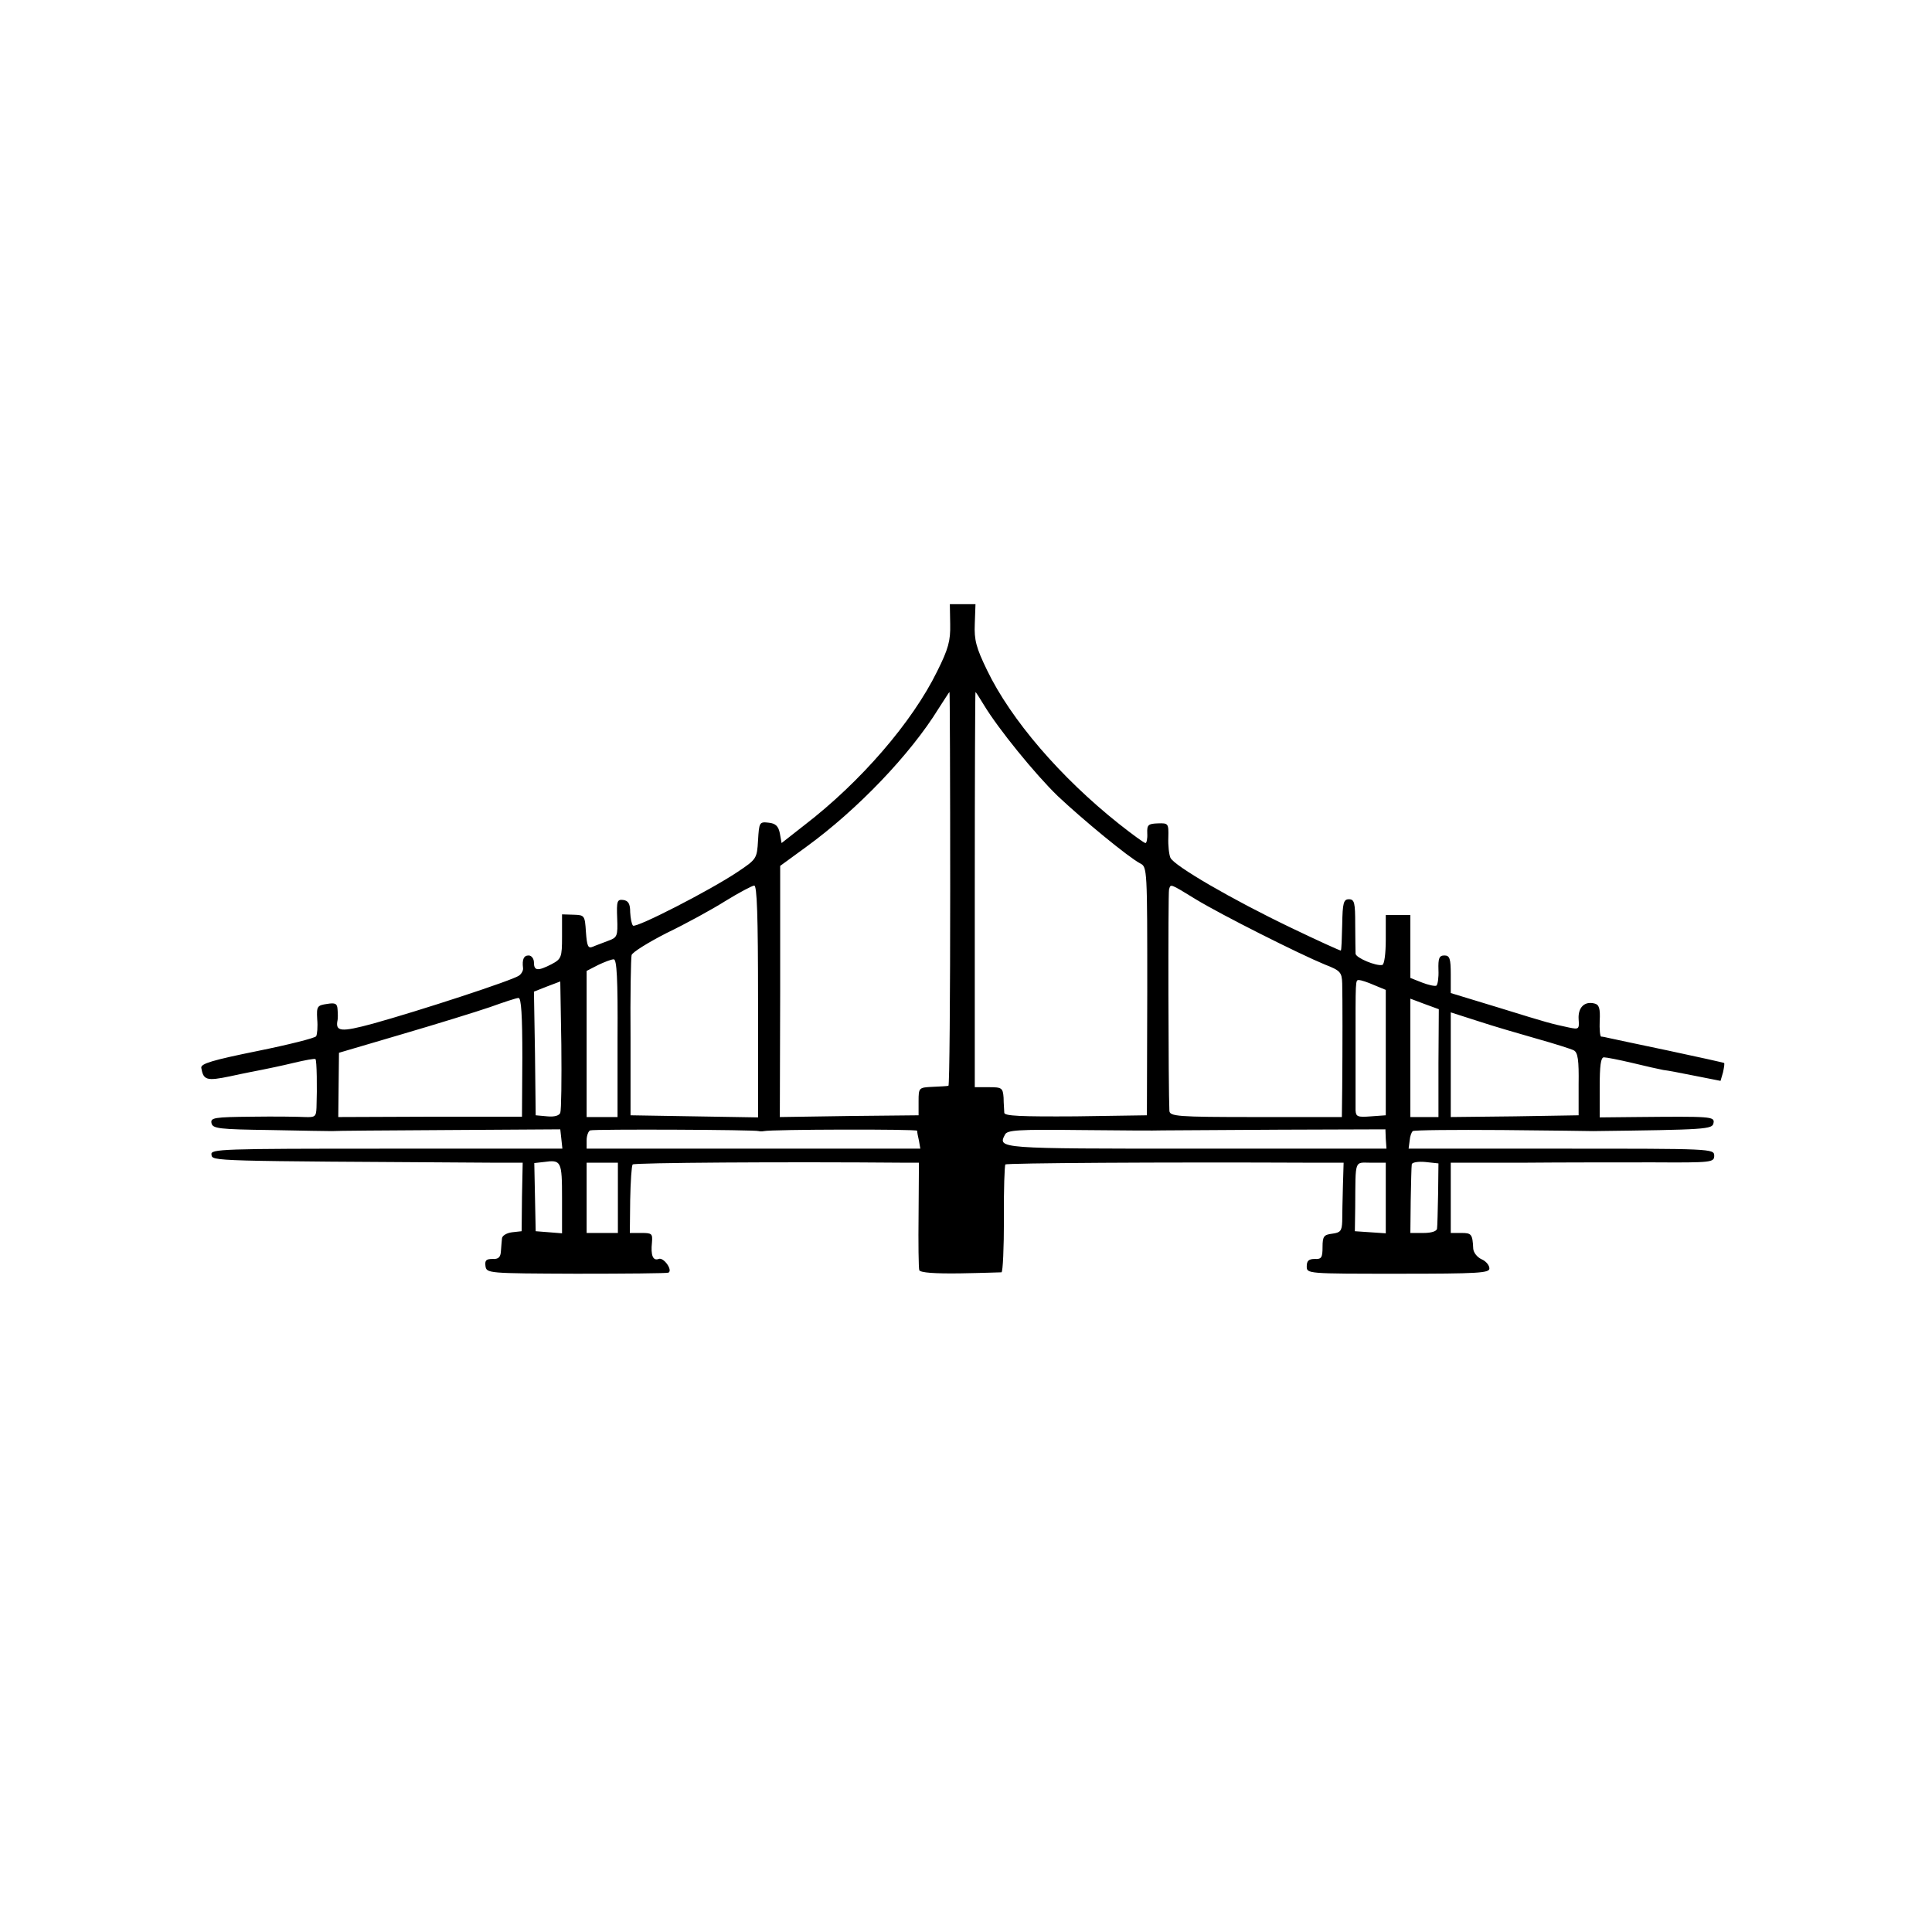
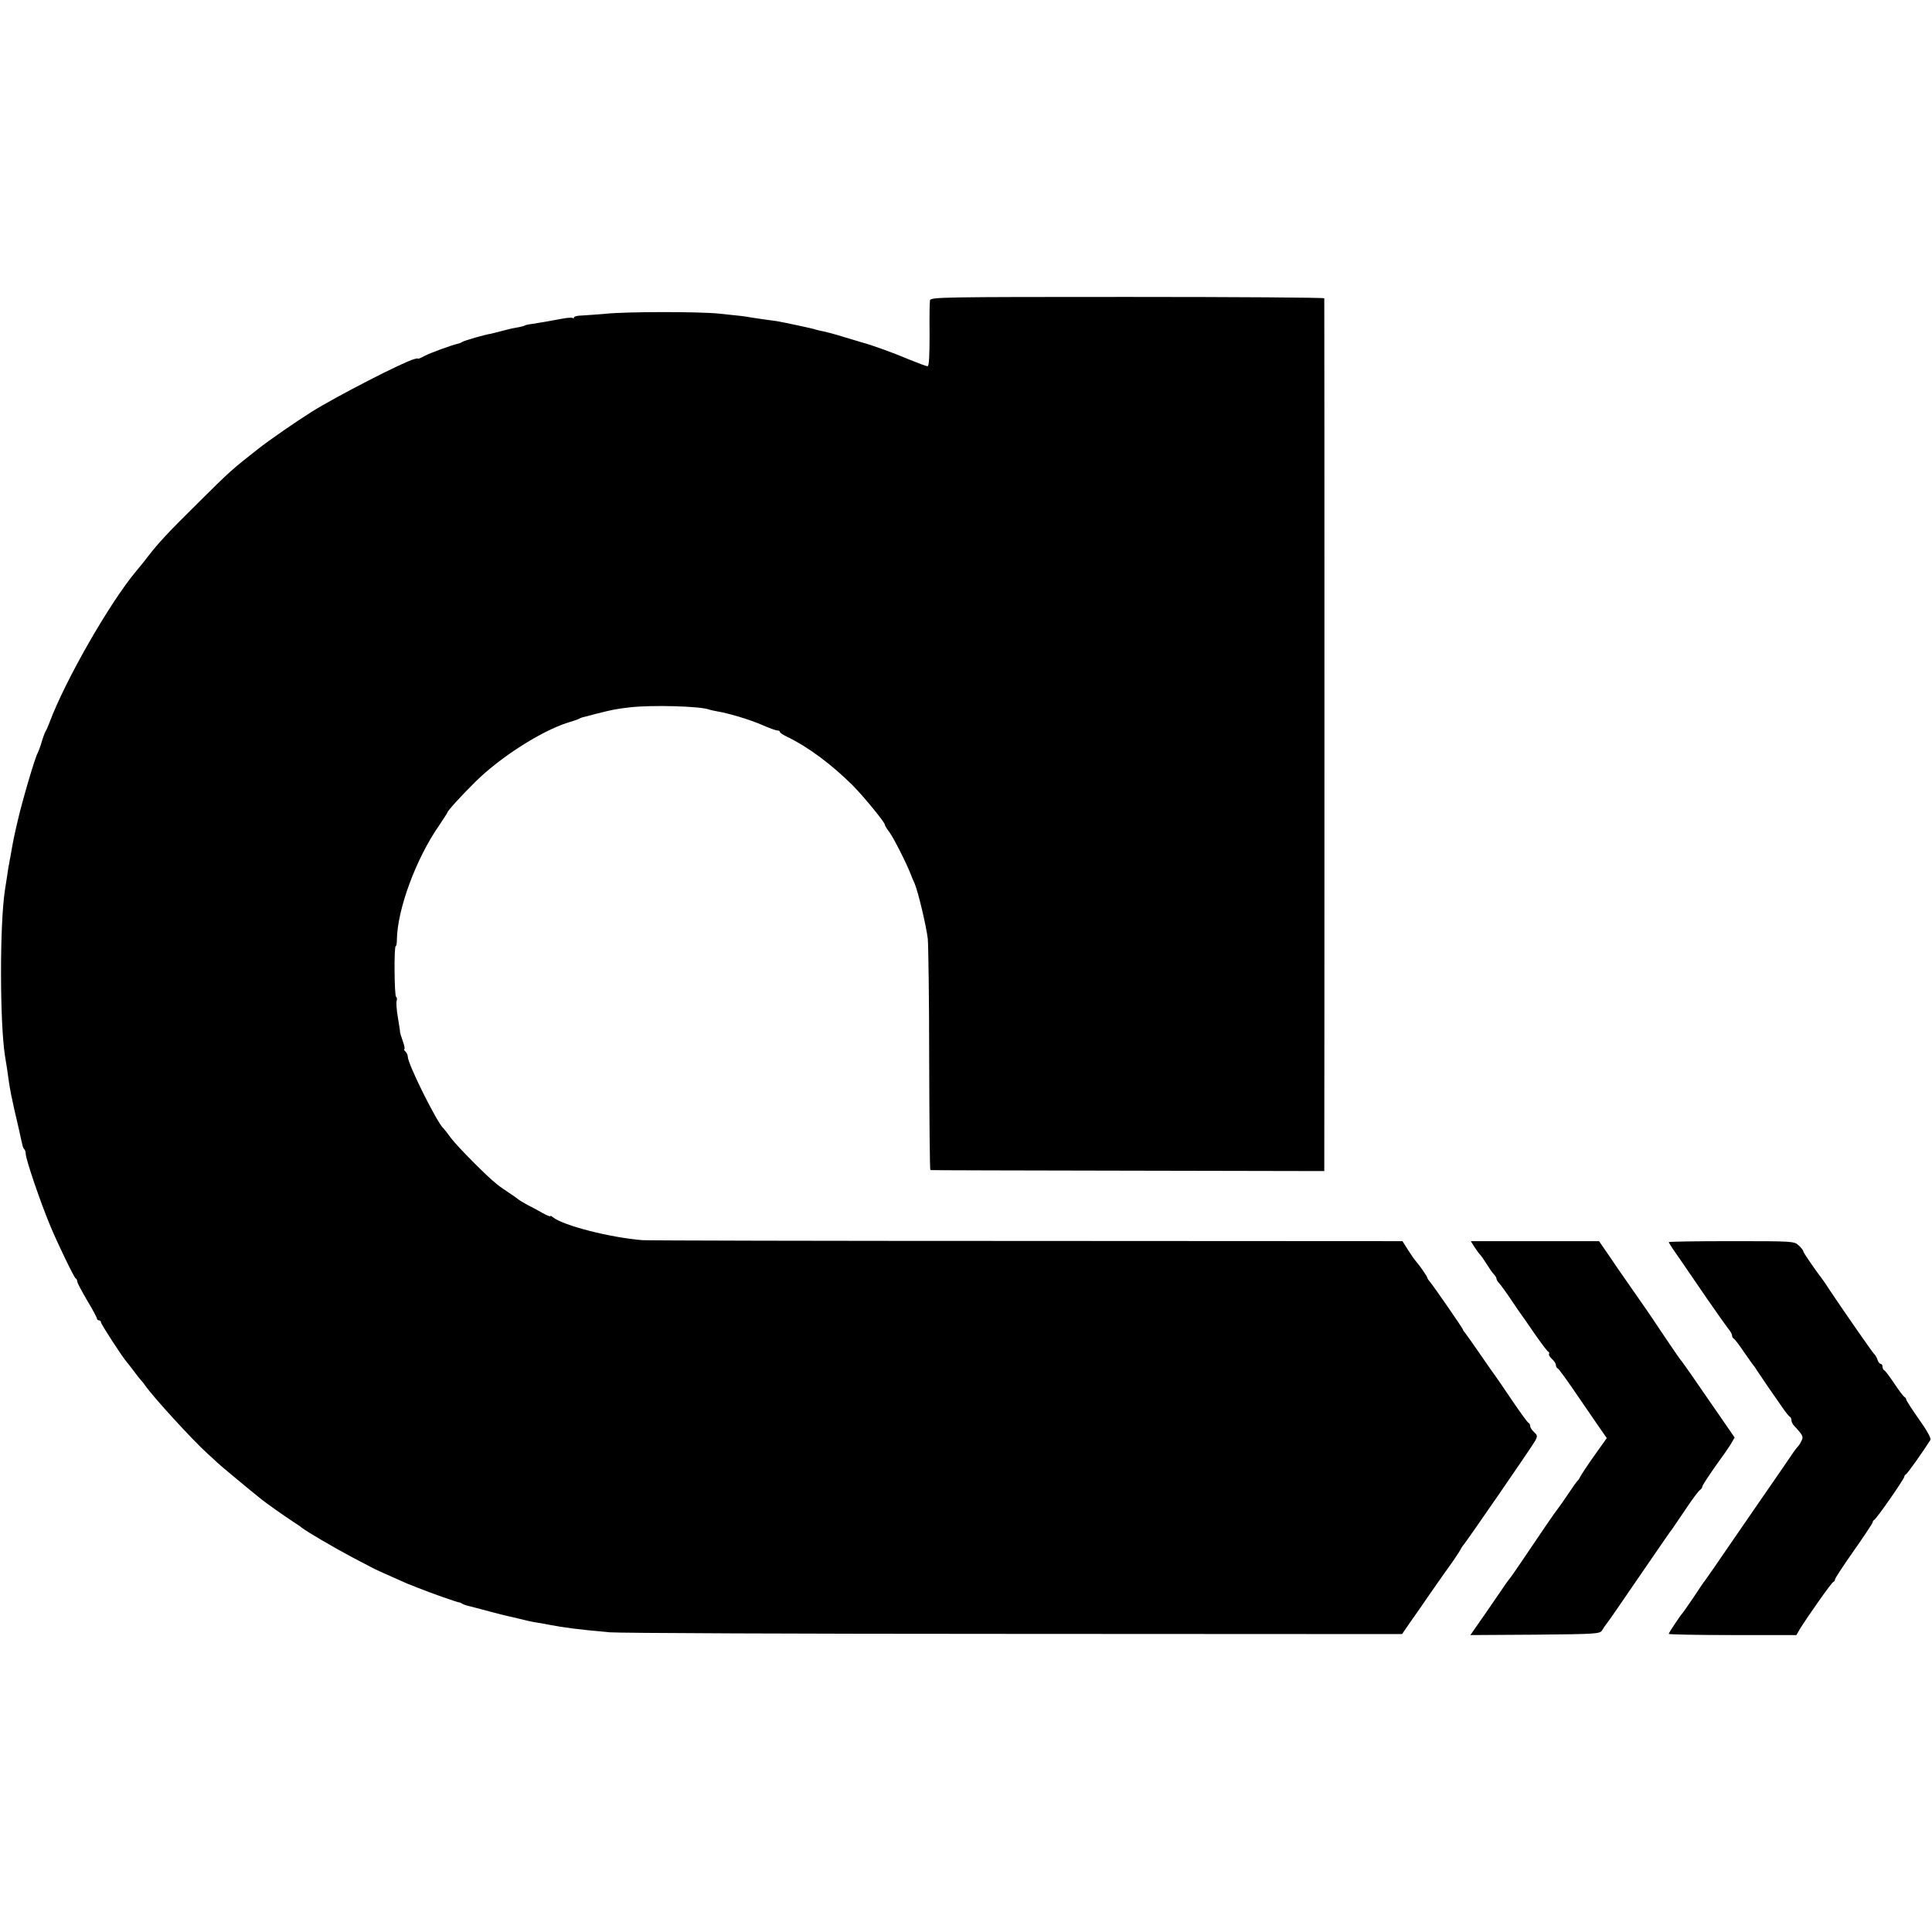
- <svg xmlns="http://www.w3.org/2000/svg" version="1.0" width="550pt" height="550pt" viewBox="0 0 550 550" preserveAspectRatio="xMidYMid meet">
-   <g transform="translate(0,550) scale(0.1,-0.1)" fill="#000000" stroke="none">
-     <path d="M2705 3723 c1 -47 -5 -70 -37 -134 -71 -145 -218 -315 -378 -438 l-65 -51 -5 28 c-4 20 -12 28 -32 30 -26 3 -27 1 -30 -50 -3 -52 -4 -54 -58 -90 -79 -53 -290 -161 -298 -153 -4 4 -7 21 -8 38 0 24 -5 33 -20 35 -17 2 -19 -3 -17 -52 2 -51 0 -55 -25 -64 -15 -6 -35 -13 -44 -17 -14 -6 -17 1 -20 42 -3 47 -4 48 -35 49 l-33 1 0 -63 c0 -60 -2 -64 -30 -79 -39 -20 -50 -19 -50 5 0 11 -7 20 -15 20 -14 0 -19 -11 -16 -36 1 -6 -4 -16 -11 -21 -16 -13 -286 -101 -416 -137 -92 -25 -108 -23 -101 10 1 5 1 18 0 30 -1 17 -6 20 -30 16 -28 -4 -30 -7 -28 -43 2 -22 0 -44 -3 -49 -3 -5 -78 -24 -167 -42 -128 -26 -162 -36 -160 -48 6 -35 15 -38 82 -24 36 8 78 16 93 19 15 3 54 11 87 19 33 8 61 13 63 11 4 -3 5 -82 3 -138 -1 -26 -4 -28 -33 -27 -18 1 -86 2 -151 1 -107 -1 -118 -3 -115 -18 3 -16 21 -18 168 -20 91 -2 170 -3 175 -3 6 1 154 2 330 3 l320 2 3 -27 3 -28 -501 0 c-472 0 -501 -1 -498 -17 3 -19 -10 -18 809 -23 l77 0 -2 -97 -1 -98 -27 -3 c-16 -2 -29 -10 -29 -18 -1 -8 -2 -24 -3 -36 -1 -17 -7 -23 -24 -22 -18 0 -22 -4 -20 -20 3 -21 7 -21 258 -22 140 0 258 1 263 3 13 7 -14 45 -28 39 -16 -6 -23 10 -19 47 2 25 0 27 -30 27 l-33 0 1 94 c1 52 4 97 7 101 5 5 425 8 777 5 l38 0 -1 -147 c-1 -82 0 -153 2 -159 3 -7 43 -10 116 -9 62 1 115 3 118 3 4 1 7 70 7 152 -1 83 2 153 4 155 4 4 439 7 878 5 l85 0 -2 -67 c-1 -38 -2 -82 -2 -100 -1 -27 -5 -32 -28 -35 -24 -3 -28 -7 -28 -38 0 -30 -3 -35 -22 -34 -17 0 -23 -5 -23 -21 0 -21 1 -21 260 -21 230 0 260 2 260 15 0 9 -10 21 -22 26 -13 6 -23 19 -24 30 -2 42 -5 45 -34 45 l-30 0 0 100 0 100 203 0 c111 1 280 1 375 1 165 -1 172 0 172 19 0 20 -8 20 -435 20 l-435 0 3 23 c1 12 5 24 9 27 4 3 119 4 255 3 136 -1 253 -3 258 -3 323 4 340 5 343 23 4 19 -8 19 -224 17 l-100 -1 0 85 c0 62 3 86 12 86 7 0 43 -7 81 -16 37 -9 77 -18 88 -20 11 -1 52 -9 92 -17 l71 -14 7 24 c3 14 5 26 3 27 -2 1 -73 17 -158 35 -85 18 -162 34 -170 36 -8 2 -18 4 -22 4 -3 1 -5 21 -4 45 2 35 -2 46 -14 49 -29 8 -48 -11 -46 -44 2 -29 1 -30 -28 -24 -51 11 -56 12 -198 56 l-138 42 0 53 c0 45 -3 54 -18 54 -15 0 -18 -8 -17 -41 1 -22 -2 -42 -6 -45 -5 -2 -23 2 -41 9 l-33 13 0 90 0 89 -35 0 -35 0 0 -70 c0 -39 -4 -71 -10 -72 -17 -4 -75 20 -76 32 0 5 -1 43 -1 83 0 62 -2 72 -18 72 -15 0 -18 -10 -19 -72 -1 -39 -2 -73 -4 -74 -1 -1 -65 28 -142 65 -169 81 -332 176 -343 199 -4 9 -7 35 -6 58 1 40 0 41 -30 40 -27 -1 -31 -4 -30 -28 1 -16 -2 -28 -5 -28 -4 0 -38 25 -76 55 -166 132 -307 296 -375 437 -31 64 -37 86 -35 132 l2 56 -37 0 -36 0 1 -57z m0 -753 c0 -308 -2 -561 -5 -561 -3 -1 -23 -2 -45 -3 -39 -2 -40 -2 -40 -41 l0 -40 -197 -2 -198 -3 1 358 0 357 74 54 c146 106 297 264 377 394 17 26 30 47 31 47 1 0 2 -252 2 -560z m96 523 c41 -68 146 -197 210 -259 71 -67 202 -175 235 -192 20 -10 20 -17 20 -364 l-1 -353 -202 -3 c-157 -1 -203 1 -204 10 0 7 -2 27 -2 43 -2 28 -5 30 -42 30 l-40 0 0 563 c0 309 1 562 2 562 1 0 12 -17 24 -37z m-643 -843 l0 -331 -182 3 -181 3 0 220 c-1 121 1 227 3 236 2 8 47 36 100 63 54 26 129 67 167 91 39 24 75 43 82 44 8 1 11 -84 11 -329z m1246 290 c74 -45 295 -156 368 -186 44 -17 48 -22 49 -54 1 -42 1 -182 0 -297 l-1 -83 -245 0 c-225 0 -245 2 -246 18 -3 57 -4 619 -1 630 5 16 1 18 76 -28z m-1646 -395 l0 -225 -44 0 -44 0 0 208 0 208 33 17 c17 8 37 16 44 16 9 1 12 -56 11 -224z m-163 -213 c-3 -8 -17 -12 -37 -10 l-33 3 -2 176 -3 176 38 15 37 14 3 -180 c1 -99 0 -186 -3 -194z m2316 364 l34 -14 0 -179 0 -178 -42 -3 c-38 -3 -43 -1 -44 17 0 12 0 91 0 176 0 199 -1 195 10 195 5 0 24 -6 42 -14z m-2424 -206 l-1 -169 -261 0 -262 -1 1 92 1 91 180 53 c99 29 212 64 250 77 39 14 75 26 81 26 8 1 11 -51 11 -169z m2608 -16 l0 -154 -40 0 -40 0 0 169 0 168 40 -15 41 -15 -1 -153z m280 69 c50 -14 97 -29 105 -33 12 -6 15 -28 14 -97 l0 -88 -182 -3 -182 -2 0 149 0 149 78 -25 c42 -14 118 -36 167 -50z m-2215 -263 c3 -1 10 -1 15 0 21 5 435 6 436 1 0 -4 2 -16 5 -28 l4 -23 -475 0 -475 0 0 24 c0 13 5 26 10 28 12 4 472 2 480 -2z m1150 2 c19 0 170 1 334 2 l300 1 1 -27 2 -28 -543 0 c-564 0 -564 0 -543 40 6 13 37 15 211 13 112 -1 219 -2 238 -1z m-1710 -194 l0 -99 -37 3 -38 3 -2 97 -2 97 27 3 c50 7 52 3 52 -104z m2494 14 c-1 -48 -2 -93 -3 -99 0 -8 -16 -13 -38 -13 l-38 0 1 93 c1 50 2 97 3 102 0 6 18 9 39 7 l37 -4 -1 -86z m-2335 -12 l0 -100 -44 0 -45 0 0 100 0 100 45 0 44 0 0 -100z m2186 0 l0 -101 -44 3 -44 3 1 68 c1 140 -3 127 45 127 l42 0 0 -100z" />
+ <svg xmlns="http://www.w3.org/2000/svg" version="1.0" width="976pt" height="976pt" viewBox="0 0 976 976" preserveAspectRatio="xMidYMid meet">
+   <g transform="translate(0,976) scale(0.1,-0.1)" fill="#000000" stroke="none">
+     <path d="M4698 8243 c-2 -10 -3 -89 -2 -175 0 -110 -3 -158 -10 -158 -7 0 -47 15 -91 33 -85 36 -191 74 -240 87 -16 5 -61 18 -100 30 -38 12 -81 23 -95 26 -14 2 -31 7 -39 9 -7 3 -48 12 -90 21 -100 21 -98 21 -161 29 -30 4 -64 9 -75 11 -23 5 -65 10 -166 20 -100 10 -464 10 -569 -1 -47 -4 -102 -8 -122 -9 -21 0 -38 -5 -38 -9 0 -5 -3 -6 -8 -3 -4 2 -28 1 -52 -4 -74 -14 -113 -20 -149 -26 -19 -2 -37 -6 -41 -9 -4 -2 -22 -7 -41 -10 -19 -3 -52 -11 -74 -17 -22 -6 -47 -12 -55 -14 -29 -4 -133 -34 -144 -41 -6 -4 -15 -8 -21 -9 -26 -5 -143 -47 -170 -62 -16 -9 -31 -15 -32 -14 -2 1 -5 1 -8 1 -3 -1 -8 -2 -12 -3 -53 -13 -395 -189 -518 -266 -81 -51 -217 -145 -270 -187 -136 -107 -139 -109 -309 -278 -151 -149 -193 -195 -251 -269 -16 -22 -42 -53 -56 -70 -134 -159 -360 -554 -439 -766 -7 -19 -16 -39 -20 -45 -3 -5 -13 -30 -20 -55 -7 -25 -17 -49 -20 -55 -11 -15 -77 -239 -99 -335 -20 -84 -25 -110 -37 -180 -4 -19 -7 -39 -8 -45 -2 -5 -6 -32 -10 -60 -4 -27 -9 -60 -11 -71 -27 -176 -26 -668 0 -837 3 -18 7 -45 10 -62 16 -117 21 -142 61 -312 8 -38 16 -73 18 -80 1 -7 5 -16 9 -19 4 -4 7 -15 7 -23 0 -27 76 -250 125 -366 36 -87 120 -260 127 -263 5 -2 8 -9 8 -15 0 -7 23 -50 50 -96 28 -46 50 -88 50 -93 0 -4 5 -8 10 -8 6 0 10 -5 10 -10 0 -9 115 -186 130 -200 3 -3 18 -23 35 -45 16 -22 32 -42 35 -45 3 -3 13 -14 21 -26 42 -61 241 -278 318 -348 19 -17 42 -38 51 -47 15 -14 159 -134 223 -185 22 -18 112 -81 157 -111 19 -12 40 -26 45 -31 29 -22 160 -99 260 -152 39 -20 79 -41 90 -47 18 -10 42 -21 155 -71 19 -9 37 -16 40 -17 3 -1 19 -7 35 -14 70 -28 200 -74 215 -76 3 0 10 -3 16 -7 6 -4 21 -9 35 -12 13 -3 58 -15 99 -26 41 -11 84 -22 95 -24 11 -2 38 -9 60 -14 22 -6 54 -13 70 -16 17 -2 53 -9 80 -14 71 -14 148 -24 305 -38 41 -4 959 -8 2039 -8 l1964 -1 41 60 c24 33 66 94 94 135 29 41 74 107 102 145 28 39 53 77 57 85 4 8 11 20 16 25 18 21 349 501 362 526 13 24 12 28 -5 44 -11 10 -20 24 -20 31 0 7 -4 14 -8 16 -5 1 -42 53 -83 113 -41 61 -78 115 -82 120 -5 6 -39 55 -77 110 -38 55 -73 105 -79 112 -6 7 -11 14 -11 17 0 5 -143 212 -165 239 -8 9 -15 20 -15 23 0 6 -39 62 -56 81 -6 6 -24 32 -40 57 l-29 46 -1895 1 c-1042 0 -1917 2 -1945 4 -162 13 -401 74 -452 116 -7 6 -13 9 -13 5 0 -3 -17 4 -37 15 -21 12 -56 31 -78 42 -22 12 -42 24 -45 27 -3 3 -23 17 -45 32 -22 14 -51 34 -64 45 -46 35 -198 188 -232 233 -18 25 -36 47 -39 50 -31 26 -180 325 -180 362 0 8 -5 19 -12 26 -7 7 -9 12 -5 12 3 0 0 18 -8 40 -8 22 -14 43 -14 45 1 3 -5 37 -11 75 -7 39 -9 77 -6 85 3 8 1 17 -3 19 -9 6 -11 256 -2 256 3 0 6 15 6 33 2 152 96 408 212 575 23 35 43 65 43 67 0 8 70 85 141 155 126 125 333 257 469 300 25 7 50 16 55 19 6 3 15 7 20 8 6 1 37 9 70 18 80 20 99 24 170 32 109 12 347 6 396 -11 8 -3 28 -7 44 -10 60 -10 171 -44 229 -70 32 -14 65 -26 72 -26 8 0 14 -3 14 -8 0 -4 17 -15 38 -25 104 -50 222 -138 328 -243 55 -55 164 -188 164 -200 0 -4 10 -21 23 -38 21 -28 86 -156 108 -213 5 -13 13 -33 19 -45 18 -41 60 -219 67 -281 3 -34 7 -311 7 -614 1 -304 3 -554 6 -554 3 -1 452 -2 998 -3 l992 -2 0 76 c1 96 1 4322 0 4333 0 4 -447 7 -994 7 -938 0 -994 -1 -998 -17z" />
+     <path d="M7447 3463 c10 -16 23 -34 29 -40 7 -7 22 -29 35 -50 13 -21 29 -44 36 -51 7 -7 13 -17 13 -22 0 -5 6 -15 13 -22 7 -7 34 -44 60 -83 26 -38 50 -74 55 -80 4 -5 34 -48 66 -95 33 -47 63 -87 67 -88 5 -2 7 -7 4 -12 -2 -4 4 -15 15 -25 11 -10 20 -24 20 -31 0 -7 4 -14 8 -16 5 -1 39 -48 77 -103 38 -55 92 -134 120 -175 l52 -75 -64 -90 c-35 -49 -66 -97 -70 -105 -4 -8 -9 -17 -13 -20 -4 -3 -26 -34 -50 -70 -24 -36 -46 -67 -49 -70 -3 -3 -30 -41 -60 -85 -110 -163 -176 -260 -181 -265 -3 -3 -14 -18 -26 -35 -11 -16 -55 -81 -98 -143 l-78 -112 328 2 c313 3 327 4 338 23 6 10 16 25 21 31 12 15 42 58 200 289 68 99 127 185 132 190 4 6 35 51 68 100 33 50 66 94 73 98 6 4 12 12 12 18 0 5 29 49 63 98 35 48 72 101 82 118 l18 31 -78 113 c-132 192 -189 274 -195 279 -4 4 -96 139 -140 206 -14 21 -36 53 -131 189 -20 28 -59 85 -88 128 l-53 77 -324 0 -324 0 17 -27z" />
+     <path d="M8430 3485 c0 -3 24 -40 54 -82 29 -43 92 -134 139 -203 48 -69 95 -136 106 -150 12 -14 21 -30 21 -37 0 -6 4 -13 8 -15 4 -1 28 -32 52 -68 25 -36 47 -67 50 -70 3 -3 10 -13 15 -22 6 -9 30 -45 54 -80 24 -35 58 -83 75 -108 17 -25 34 -46 39 -48 4 -2 7 -10 7 -17 0 -8 6 -20 13 -27 47 -51 49 -56 36 -80 -6 -13 -15 -25 -19 -28 -3 -3 -20 -25 -36 -50 -17 -25 -100 -146 -186 -270 -85 -124 -174 -252 -196 -285 -23 -33 -45 -64 -49 -70 -5 -5 -31 -44 -58 -85 -28 -41 -53 -77 -56 -80 -9 -9 -69 -98 -69 -104 0 -3 145 -6 323 -6 l322 0 16 28 c36 59 161 237 170 240 5 2 9 8 9 13 0 6 43 71 95 145 52 74 95 139 95 143 0 5 4 11 8 13 11 4 152 207 152 218 0 4 4 10 8 12 7 2 89 118 124 174 5 7 -19 50 -57 103 -36 51 -65 96 -65 101 0 4 -4 10 -8 12 -5 2 -28 32 -52 68 -24 36 -47 67 -52 68 -4 2 -8 10 -8 18 0 8 -4 14 -9 14 -5 0 -13 9 -16 20 -3 11 -12 26 -19 32 -11 12 -157 222 -221 318 -16 25 -33 50 -37 55 -39 51 -98 137 -98 143 0 5 -10 18 -23 30 -23 22 -29 22 -340 22 -174 0 -317 -2 -317 -5z" />
  </g>
</svg>
